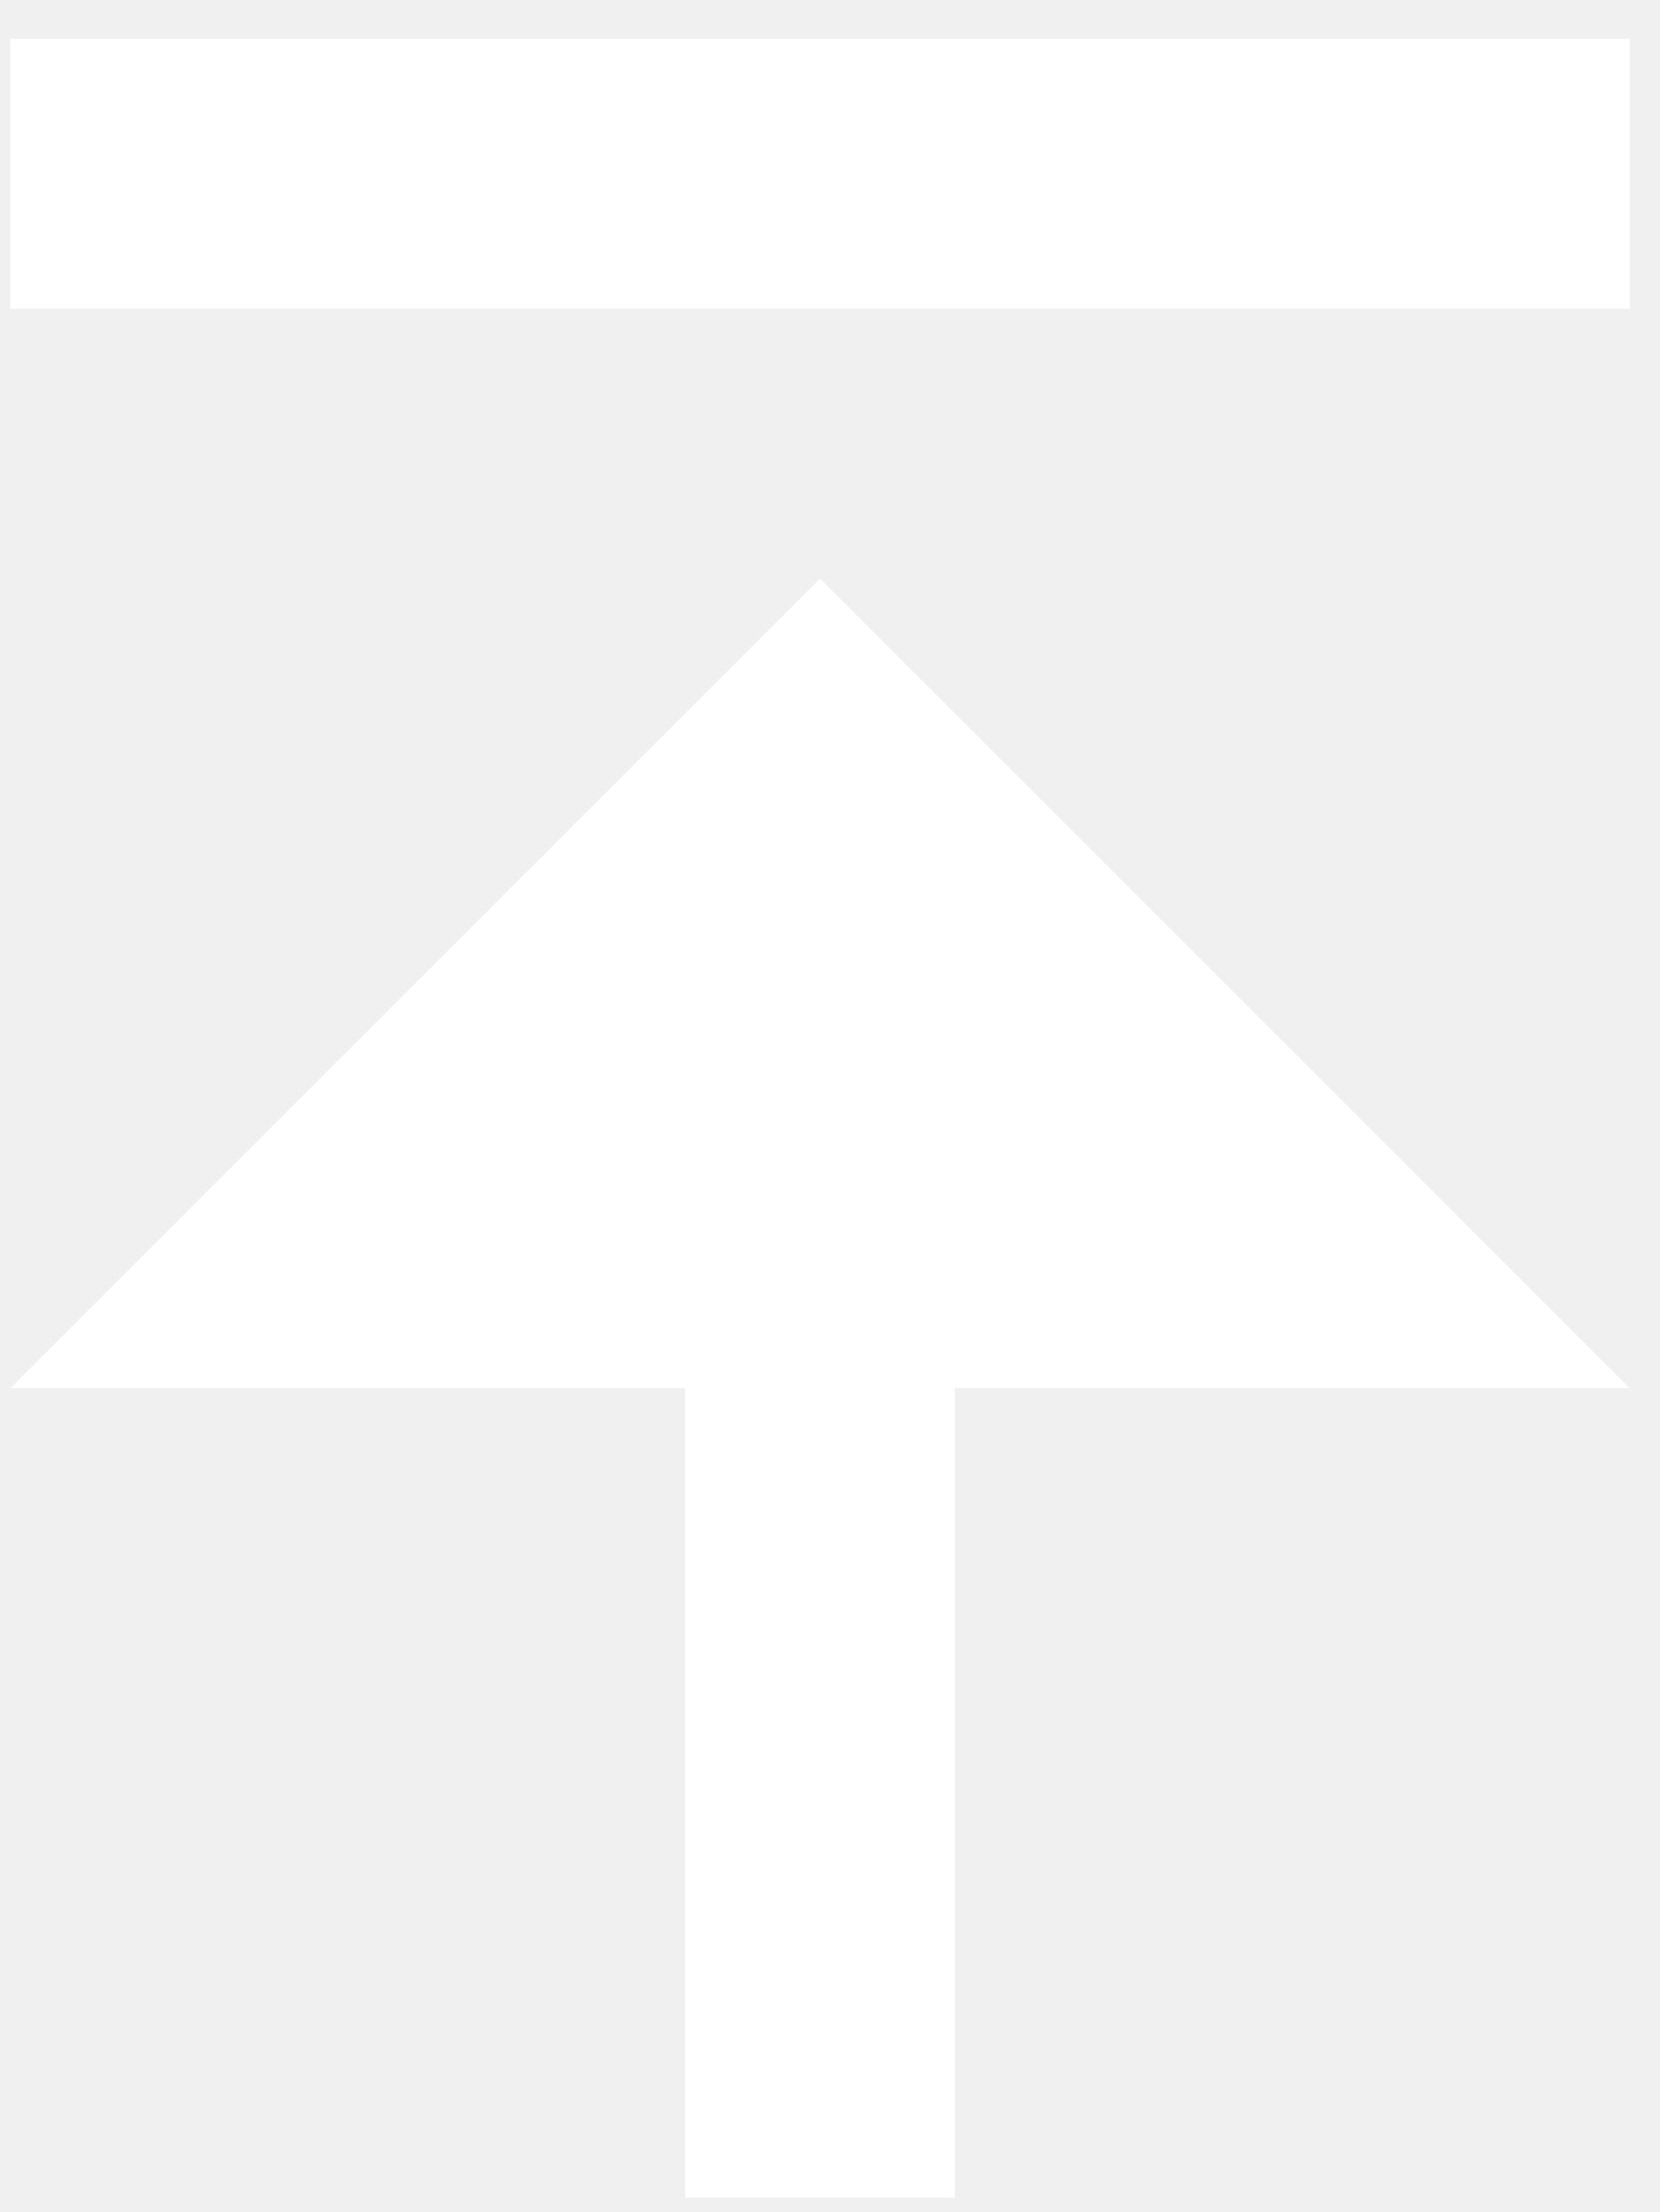
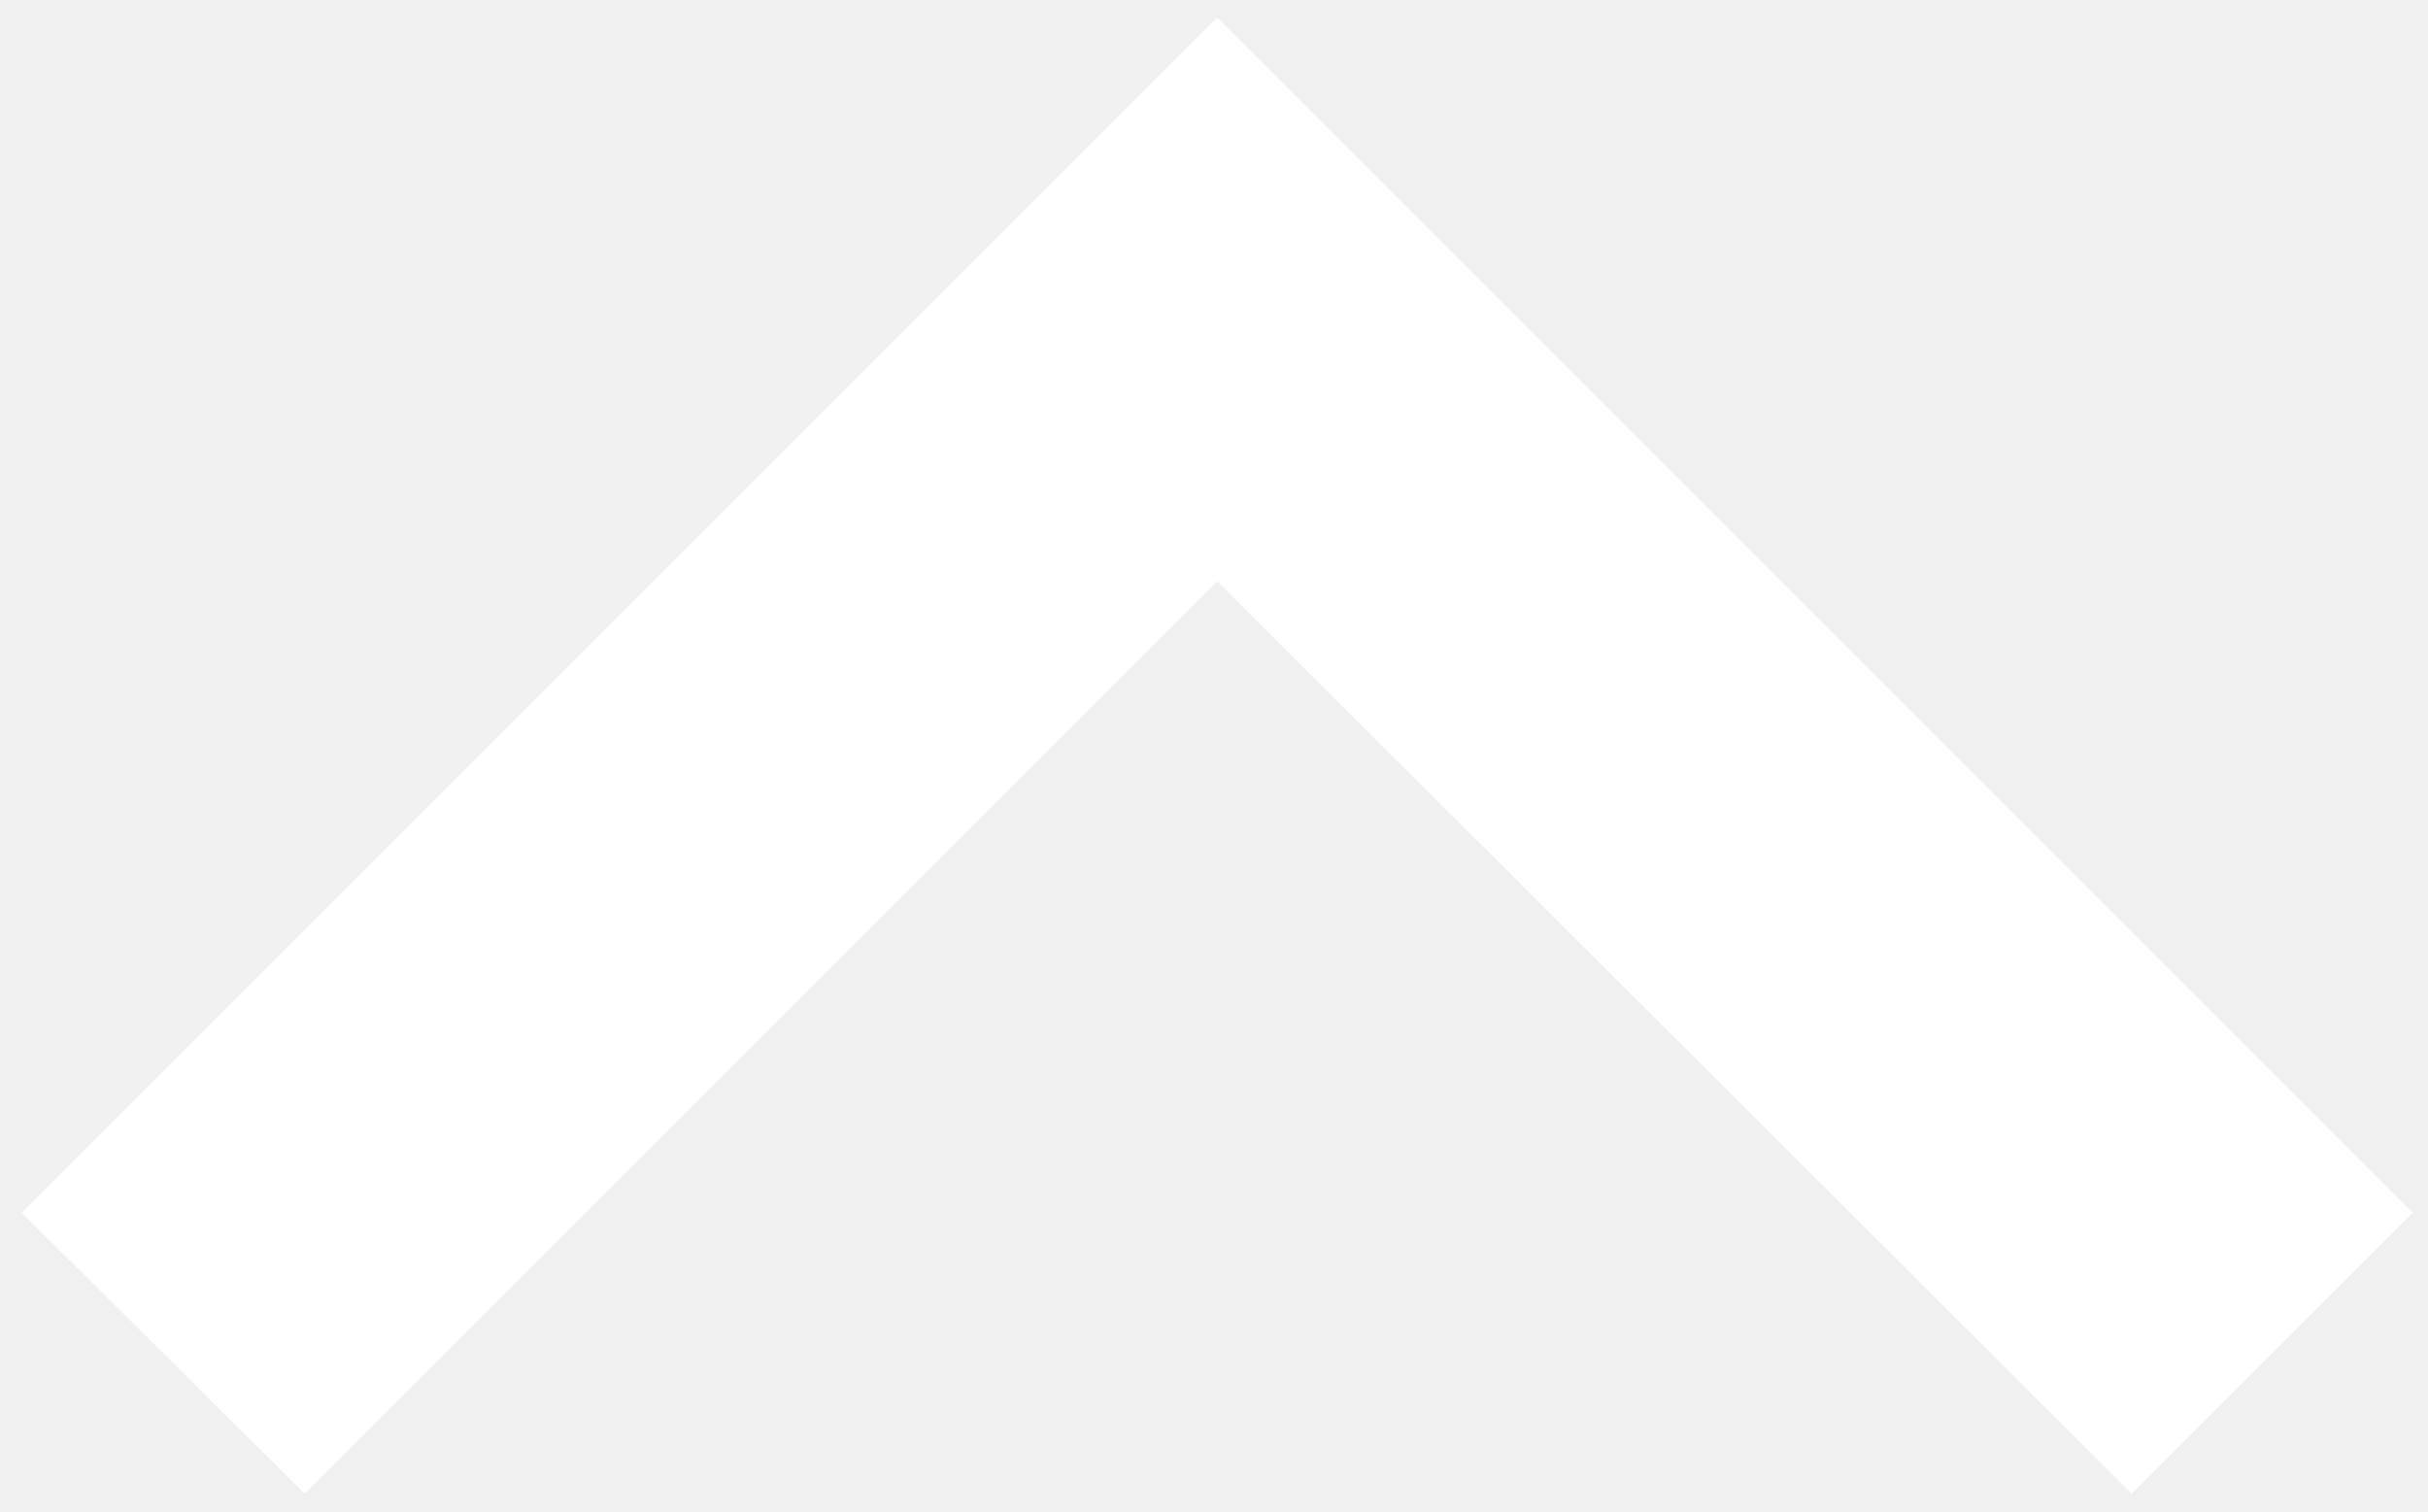
- <svg xmlns="http://www.w3.org/2000/svg" width="39" height="52" viewBox="0 0 39 52" fill="none">
-   <path d="M0.243 0.911H38.308V7.256H0.243V0.911ZM16.104 32.633V51.665H22.448V32.633H38.308L19.276 13.6L0.243 32.633H16.104Z" fill="white" />
+ <svg xmlns="http://www.w3.org/2000/svg" width="98" height="61" viewBox="0 0 98 61" fill="none">
+   <path d="M12.297 60.294L49.128 23.463L86.039 60.294L97.378 48.956L49.128 0.706L0.878 48.956L12.297 60.294Z" fill="white" />
</svg>
